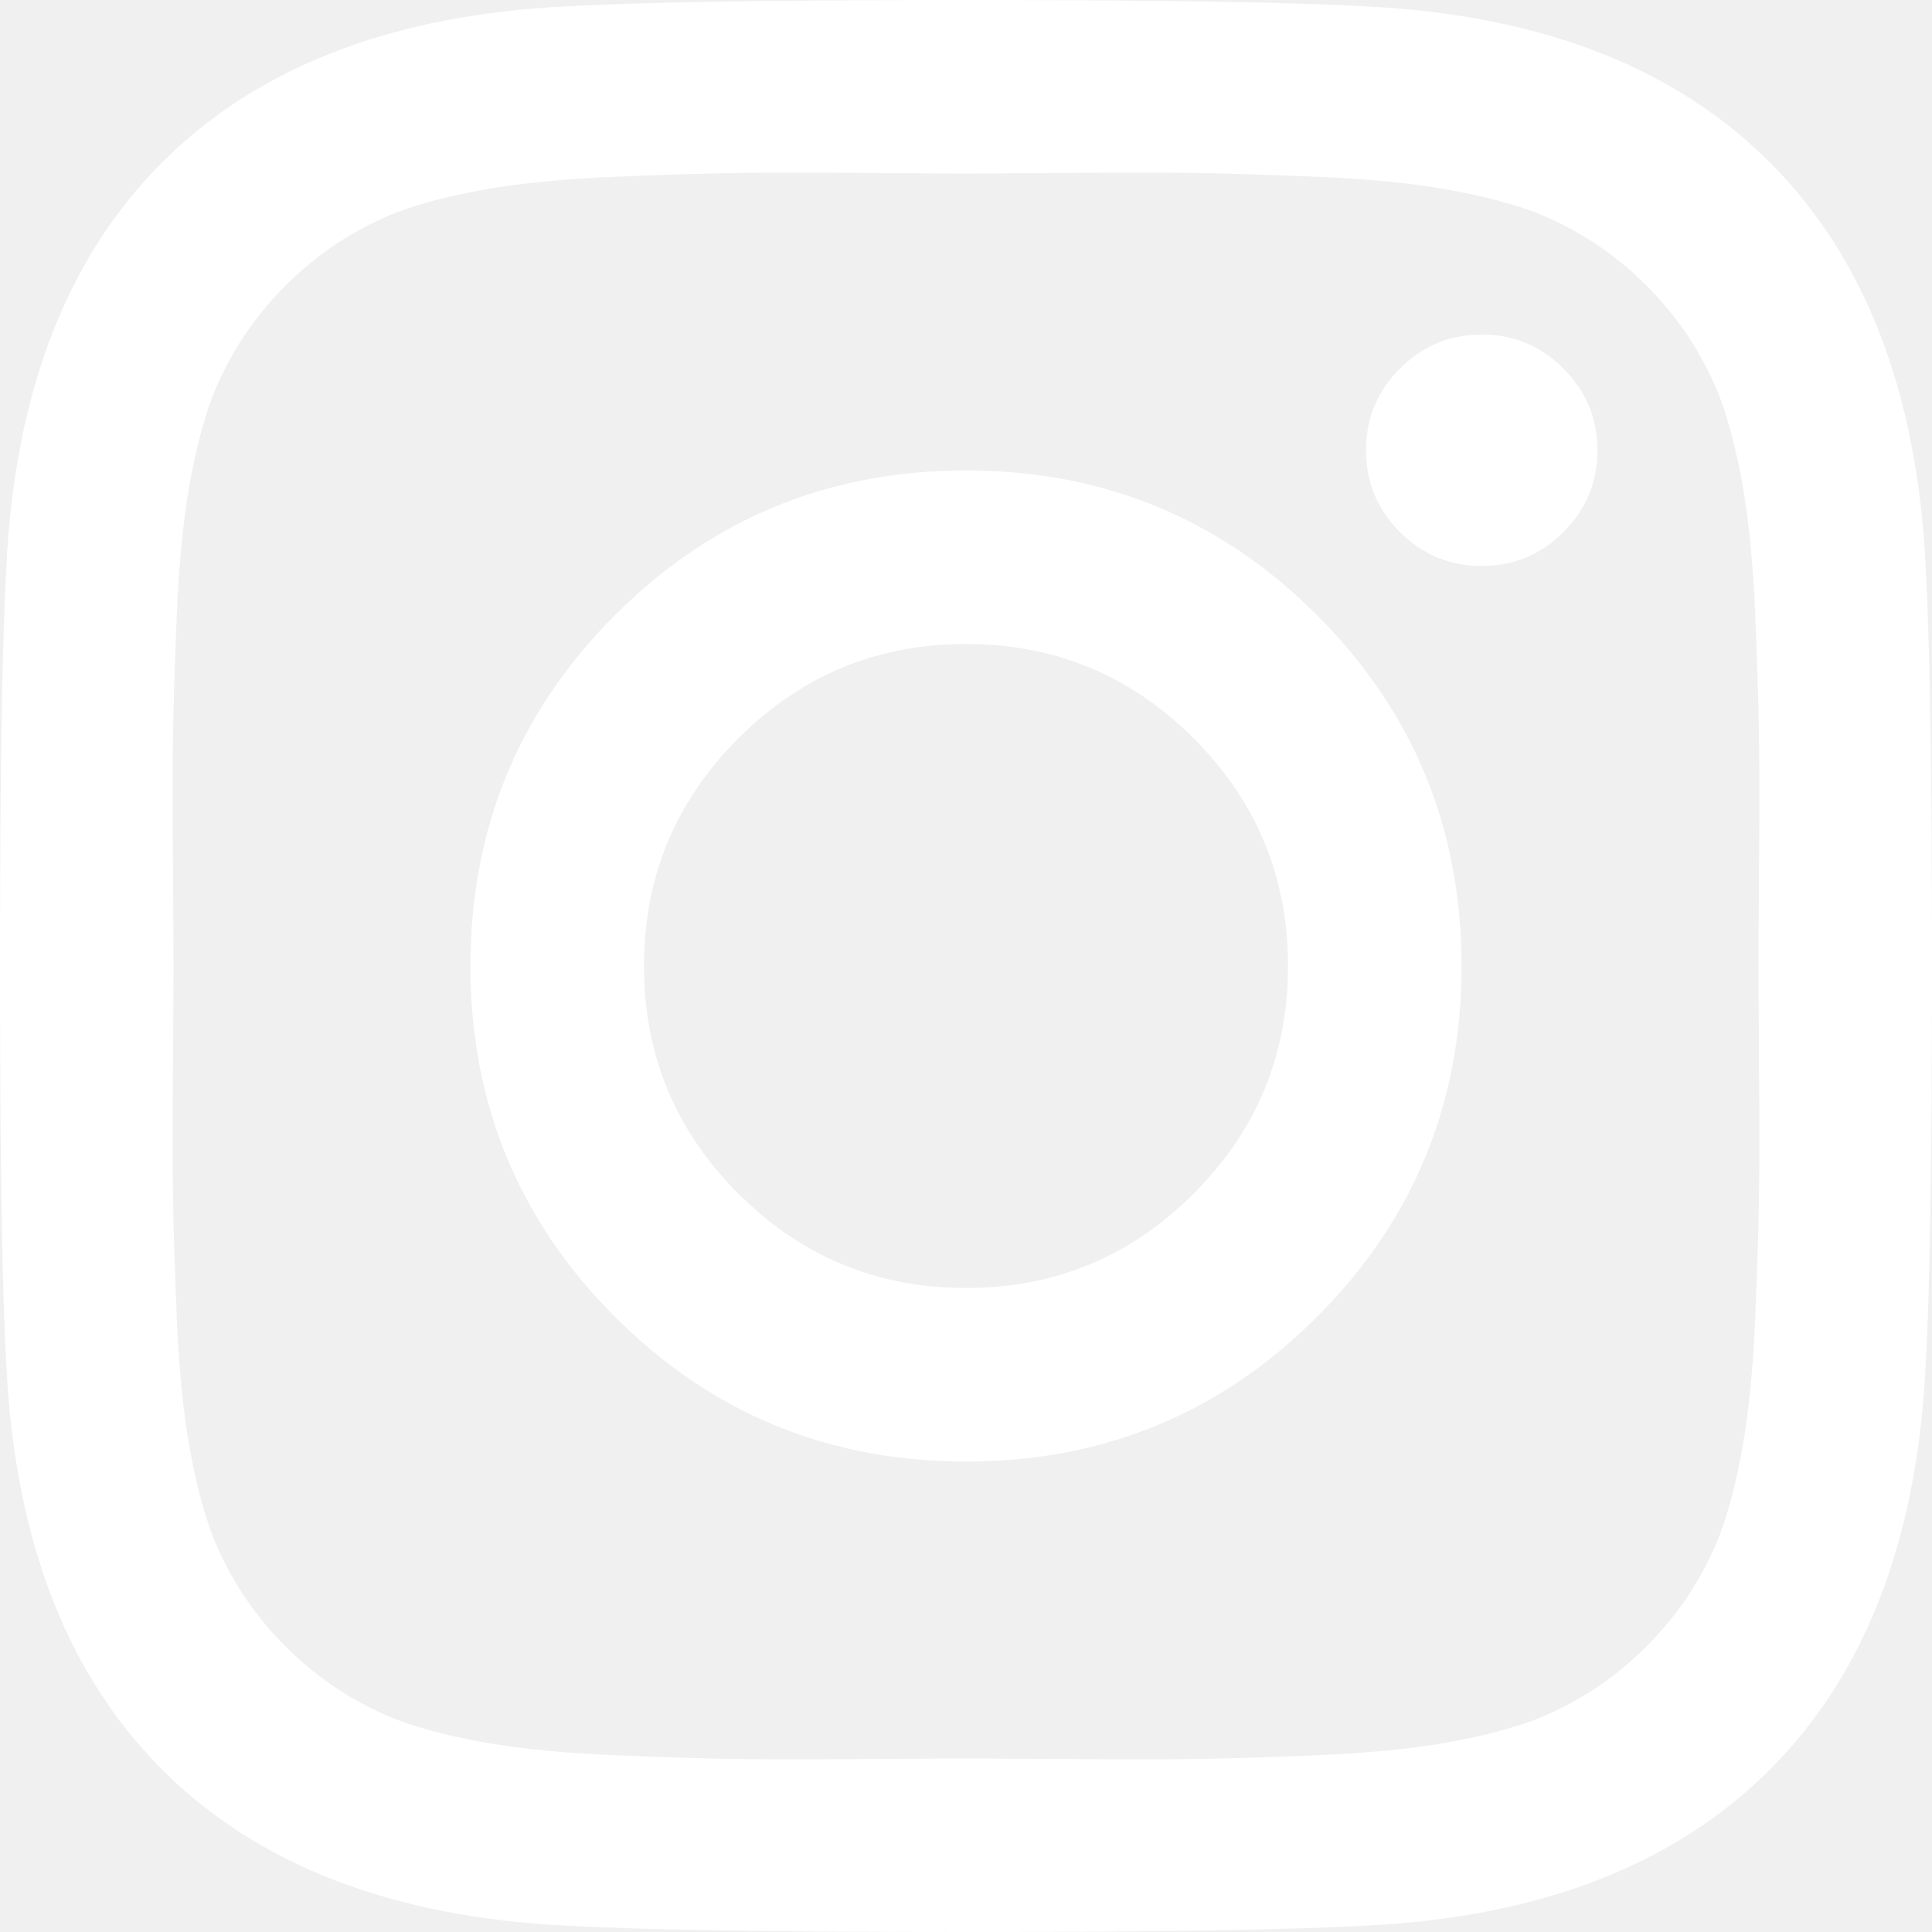
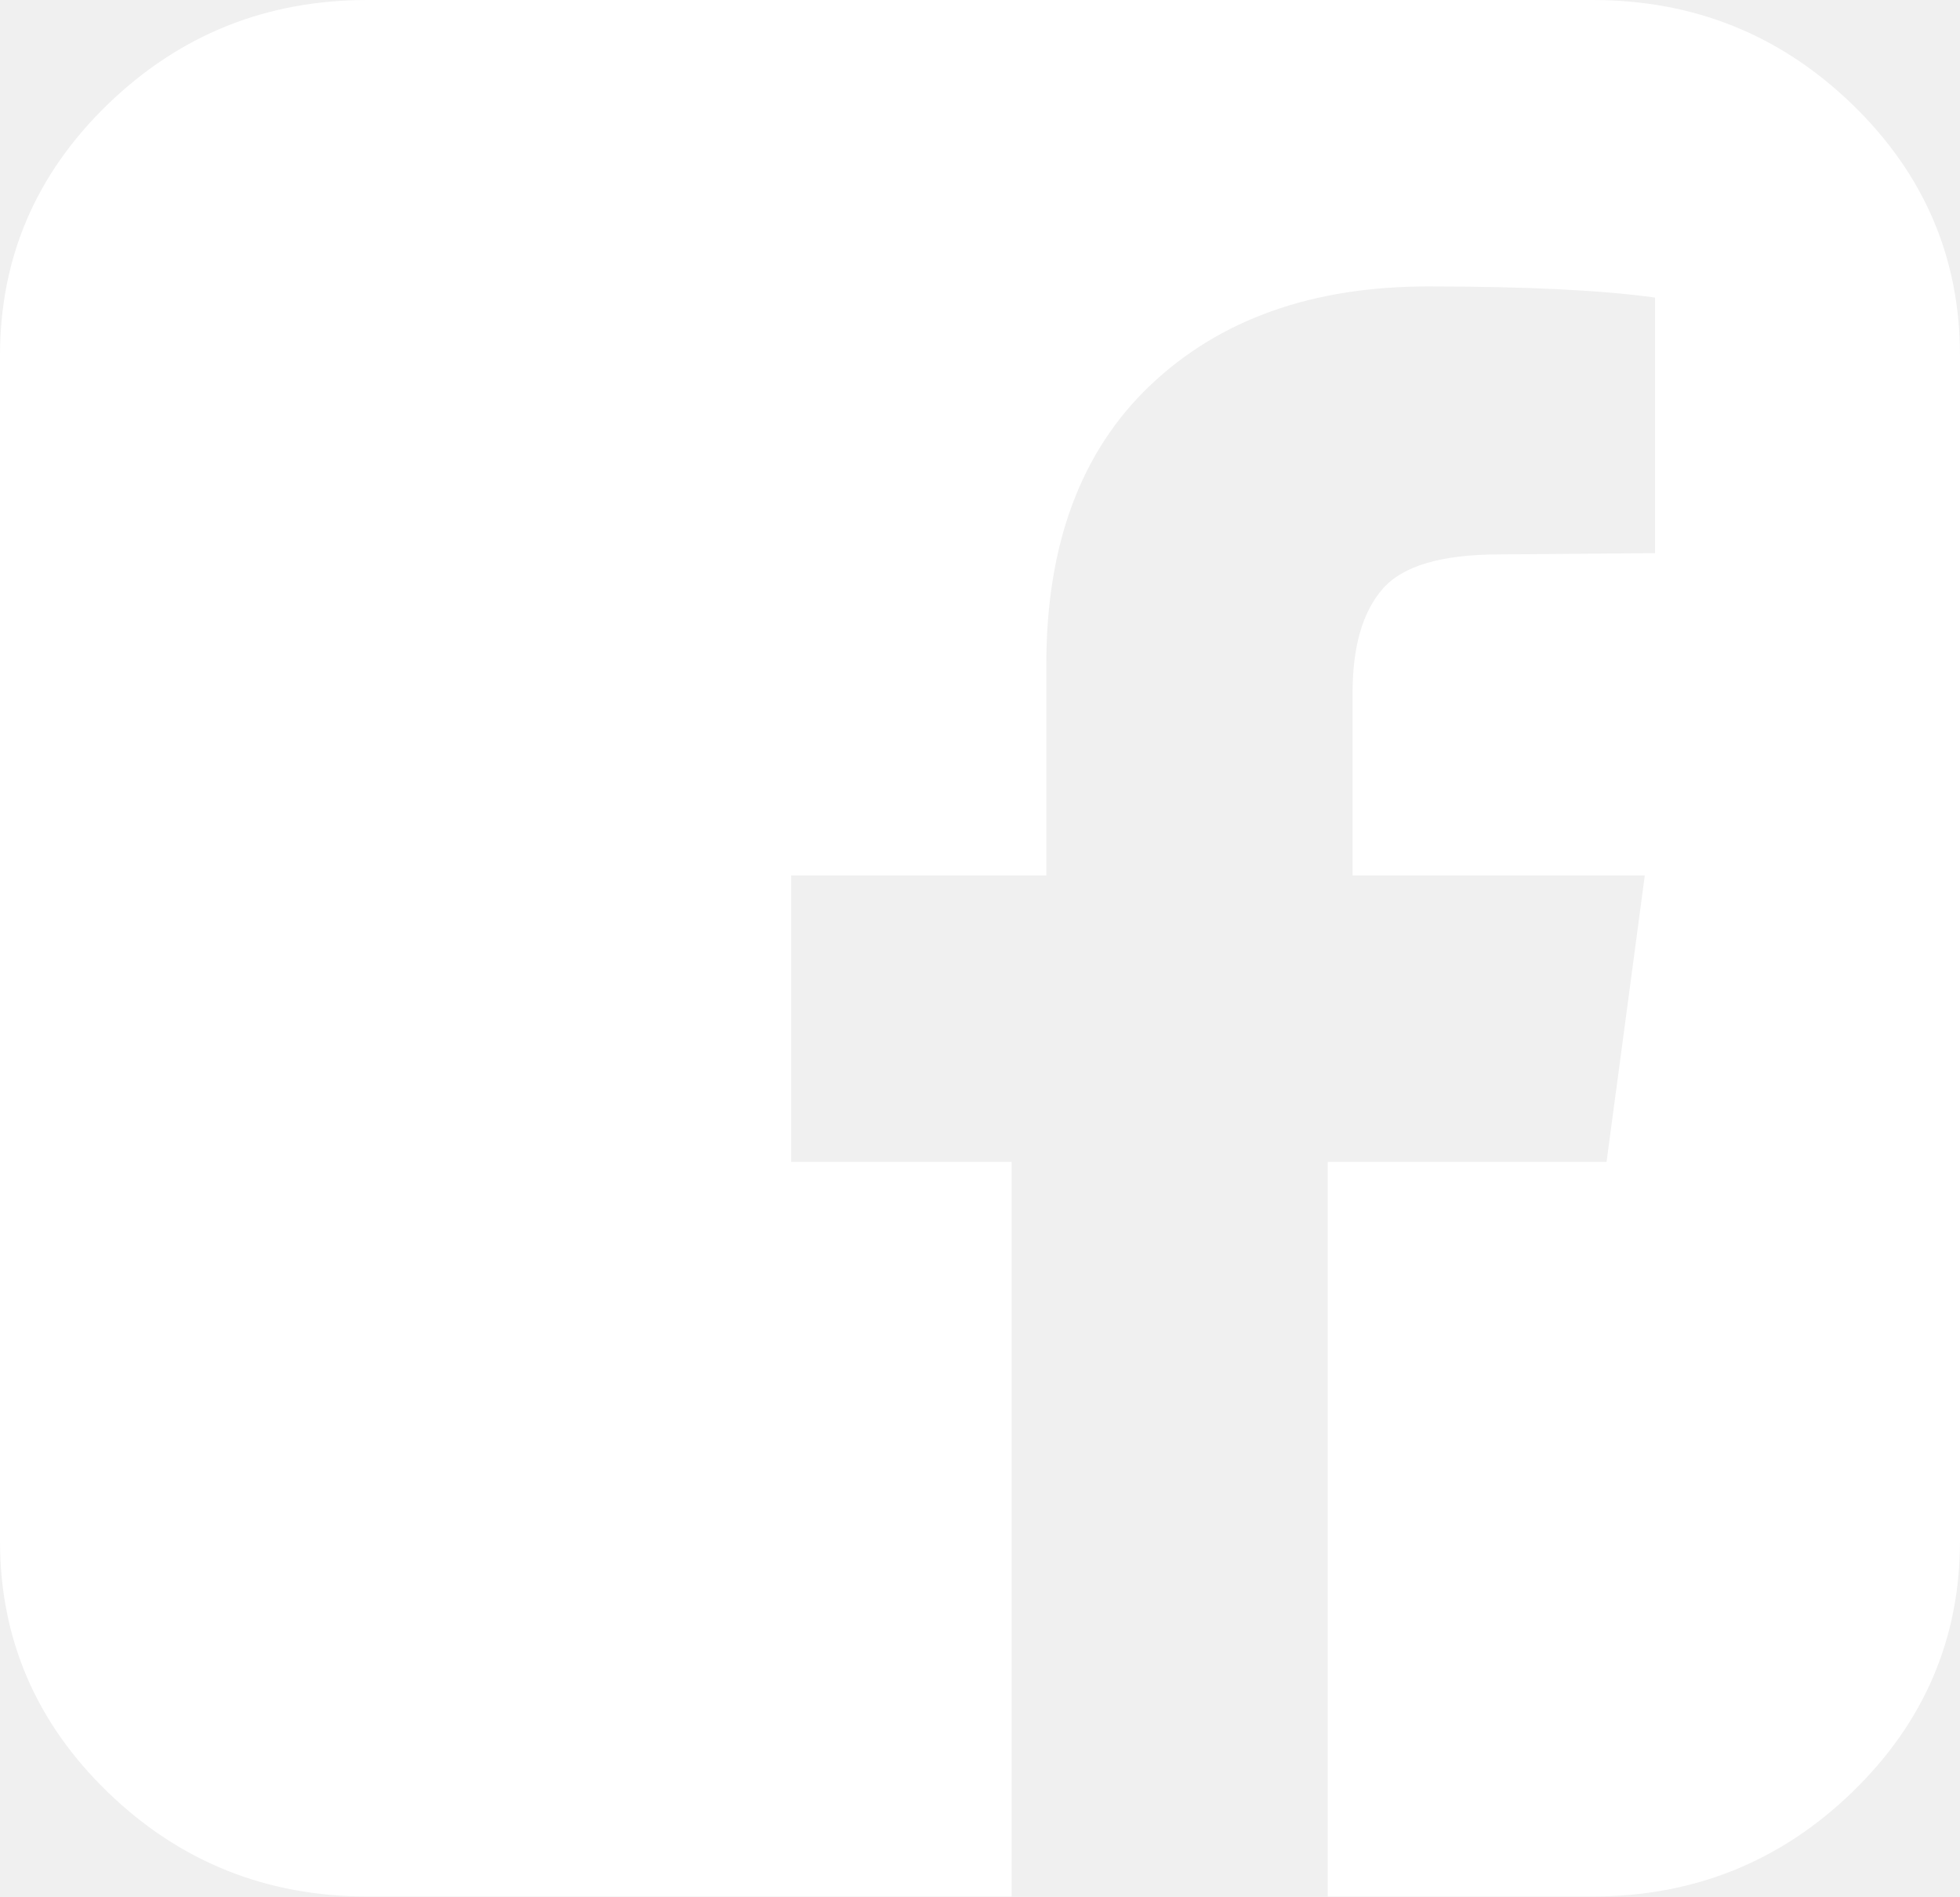
- <svg xmlns="http://www.w3.org/2000/svg" version="1.1" width="30px" height="30px">
-   <g transform="matrix(1 0 0 1 -1110 -190 )">
-     <path d="M 18.535 18.535  C 19.512 17.559  20 16.38  20 15  C 20 13.62  19.512 12.441  18.535 11.465  C 17.559 10.488  16.38 10  15 10  C 13.62 10  12.441 10.488  11.465 11.465  C 10.488 12.441  10 13.62  10 15  C 10 16.38  10.488 17.559  11.465 18.535  C 12.441 19.512  13.62 20  15 20  C 16.38 20  17.559 19.512  18.535 18.535  Z M 20.449 9.551  C 21.947 11.048  22.695 12.865  22.695 15  C 22.695 17.135  21.947 18.952  20.449 20.449  C 18.952 21.947  17.135 22.695  15 22.695  C 12.865 22.695  11.048 21.947  9.551 20.449  C 8.053 18.952  7.305 17.135  7.305 15  C 7.305 12.865  8.053 11.048  9.551 9.551  C 11.048 8.053  12.865 7.305  15 7.305  C 17.135 7.305  18.952 8.053  20.449 9.551  Z M 24.277 5.723  C 24.629 6.074  24.805 6.497  24.805 6.992  C 24.805 7.487  24.629 7.91  24.277 8.262  C 23.926 8.613  23.503 8.789  23.008 8.789  C 22.513 8.789  22.09 8.613  21.738 8.262  C 21.387 7.91  21.211 7.487  21.211 6.992  C 21.211 6.497  21.387 6.074  21.738 5.723  C 22.09 5.371  22.513 5.195  23.008 5.195  C 23.503 5.195  23.926 5.371  24.277 5.723  Z M 16.494 2.686  C 15.589 2.692  15.091 2.695  15 2.695  C 14.909 2.695  14.411 2.692  13.506 2.686  C 12.601 2.679  11.914 2.679  11.445 2.686  C 10.977 2.692  10.348 2.712  9.561 2.744  C 8.773 2.777  8.102 2.842  7.549 2.939  C 6.995 3.037  6.53 3.158  6.152 3.301  C 5.501 3.561  4.928 3.939  4.434 4.434  C 3.939 4.928  3.561 5.501  3.301 6.152  C 3.158 6.53  3.037 6.995  2.939 7.549  C 2.842 8.102  2.777 8.773  2.744 9.561  C 2.712 10.348  2.692 10.977  2.686 11.445  C 2.679 11.914  2.679 12.601  2.686 13.506  C 2.692 14.411  2.695 14.909  2.695 15  C 2.695 15.091  2.692 15.589  2.686 16.494  C 2.679 17.399  2.679 18.086  2.686 18.555  C 2.692 19.023  2.712 19.652  2.744 20.439  C 2.777 21.227  2.842 21.898  2.939 22.451  C 3.037 23.005  3.158 23.47  3.301 23.848  C 3.561 24.499  3.939 25.072  4.434 25.566  C 4.928 26.061  5.501 26.439  6.152 26.699  C 6.53 26.842  6.995 26.963  7.549 27.061  C 8.102 27.158  8.773 27.223  9.561 27.256  C 10.348 27.288  10.977 27.308  11.445 27.314  C 11.914 27.321  12.601 27.321  13.506 27.314  C 14.411 27.308  14.909 27.305  15 27.305  C 15.091 27.305  15.589 27.308  16.494 27.314  C 17.399 27.321  18.086 27.321  18.555 27.314  C 19.023 27.308  19.652 27.288  20.439 27.256  C 21.227 27.223  21.898 27.158  22.451 27.061  C 23.005 26.963  23.47 26.842  23.848 26.699  C 24.499 26.439  25.072 26.061  25.566 25.566  C 26.061 25.072  26.439 24.499  26.699 23.848  C 26.842 23.47  26.963 23.005  27.061 22.451  C 27.158 21.898  27.223 21.227  27.256 20.439  C 27.288 19.652  27.308 19.023  27.314 18.555  C 27.321 18.086  27.321 17.399  27.314 16.494  C 27.308 15.589  27.305 15.091  27.305 15  C 27.305 14.909  27.308 14.411  27.314 13.506  C 27.321 12.601  27.321 11.914  27.314 11.445  C 27.308 10.977  27.288 10.348  27.256 9.561  C 27.223 8.773  27.158 8.102  27.061 7.549  C 26.963 6.995  26.842 6.53  26.699 6.152  C 26.439 5.501  26.061 4.928  25.566 4.434  C 25.072 3.939  24.499 3.561  23.848 3.301  C 23.47 3.158  23.005 3.037  22.451 2.939  C 21.898 2.842  21.227 2.777  20.439 2.744  C 19.652 2.712  19.023 2.692  18.555 2.686  C 18.086 2.679  17.399 2.679  16.494 2.686  Z M 29.902 8.809  C 29.967 9.954  30 12.018  30 15  C 30 17.982  29.967 20.046  29.902 21.191  C 29.772 23.9  28.965 25.996  27.48 27.48  C 25.996 28.965  23.9 29.772  21.191 29.902  C 20.046 29.967  17.982 30  15 30  C 12.018 30  9.954 29.967  8.809 29.902  C 6.1 29.772  4.004 28.965  2.52 27.48  C 1.035 25.996  0.228 23.9  0.098 21.191  C 0.033 20.046  0 17.982  0 15  C 0 12.018  0.033 9.954  0.098 8.809  C 0.228 6.1  1.035 4.004  2.52 2.52  C 4.004 1.035  6.1 0.228  8.809 0.098  C 9.954 0.033  12.018 0  15 0  C 17.982 0  20.046 0.033  21.191 0.098  C 23.9 0.228  25.996 1.035  27.48 2.52  C 28.965 4.004  29.772 6.1  29.902 8.809  Z " fill-rule="nonzero" fill="#ffffff" stroke="none" transform="matrix(1 0 0 1 1110 190 )" />
+ <svg xmlns="http://www.w3.org/2000/svg" version="1.1" width="31px" height="30px">
+   <g transform="matrix(1 0 0 1 -1019 -190 )">
+     <path d="M 5.812 0  L 25.188 0  C 26.789 0  28.158 0.55  29.295 1.65  C 30.432 2.751  31 4.076  31 5.625  L 31 24.375  C 31 25.924  30.432 27.249  29.295 28.35  C 28.158 29.45  26.789 30  25.188 30  L 21 30  L 21 18.379  L 25.41 18.379  L 26.015 13.848  L 21.393 13.848  L 21.393 10.957  C 21.393 10.228  21.551 9.681  21.868 9.316  C 22.184 8.952  22.799 8.77  23.714 8.77  L 26.176 8.75  L 26.176 4.707  C 25.329 4.59  24.131 4.531  22.584 4.531  C 20.754 4.531  19.291 5.052  18.194 6.094  C 17.098 7.135  16.549 8.607  16.549 10.508  L 16.549 13.848  L 12.513 13.848  L 12.513 18.379  L 16 18.379  L 16 30  L 5.812 30  C 4.211 30  2.842 29.45  1.705 28.35  C 0.568 27.249  0 25.924  0 24.375  L 0 5.625  C 0 4.076  0.568 2.751  1.705 1.65  C 2.842 0.55  4.211 0  5.812 0  Z " fill-rule="nonzero" fill="#ffffff" stroke="none" transform="matrix(1 0 0 1 1019 190 )" />
  </g>
</svg>
